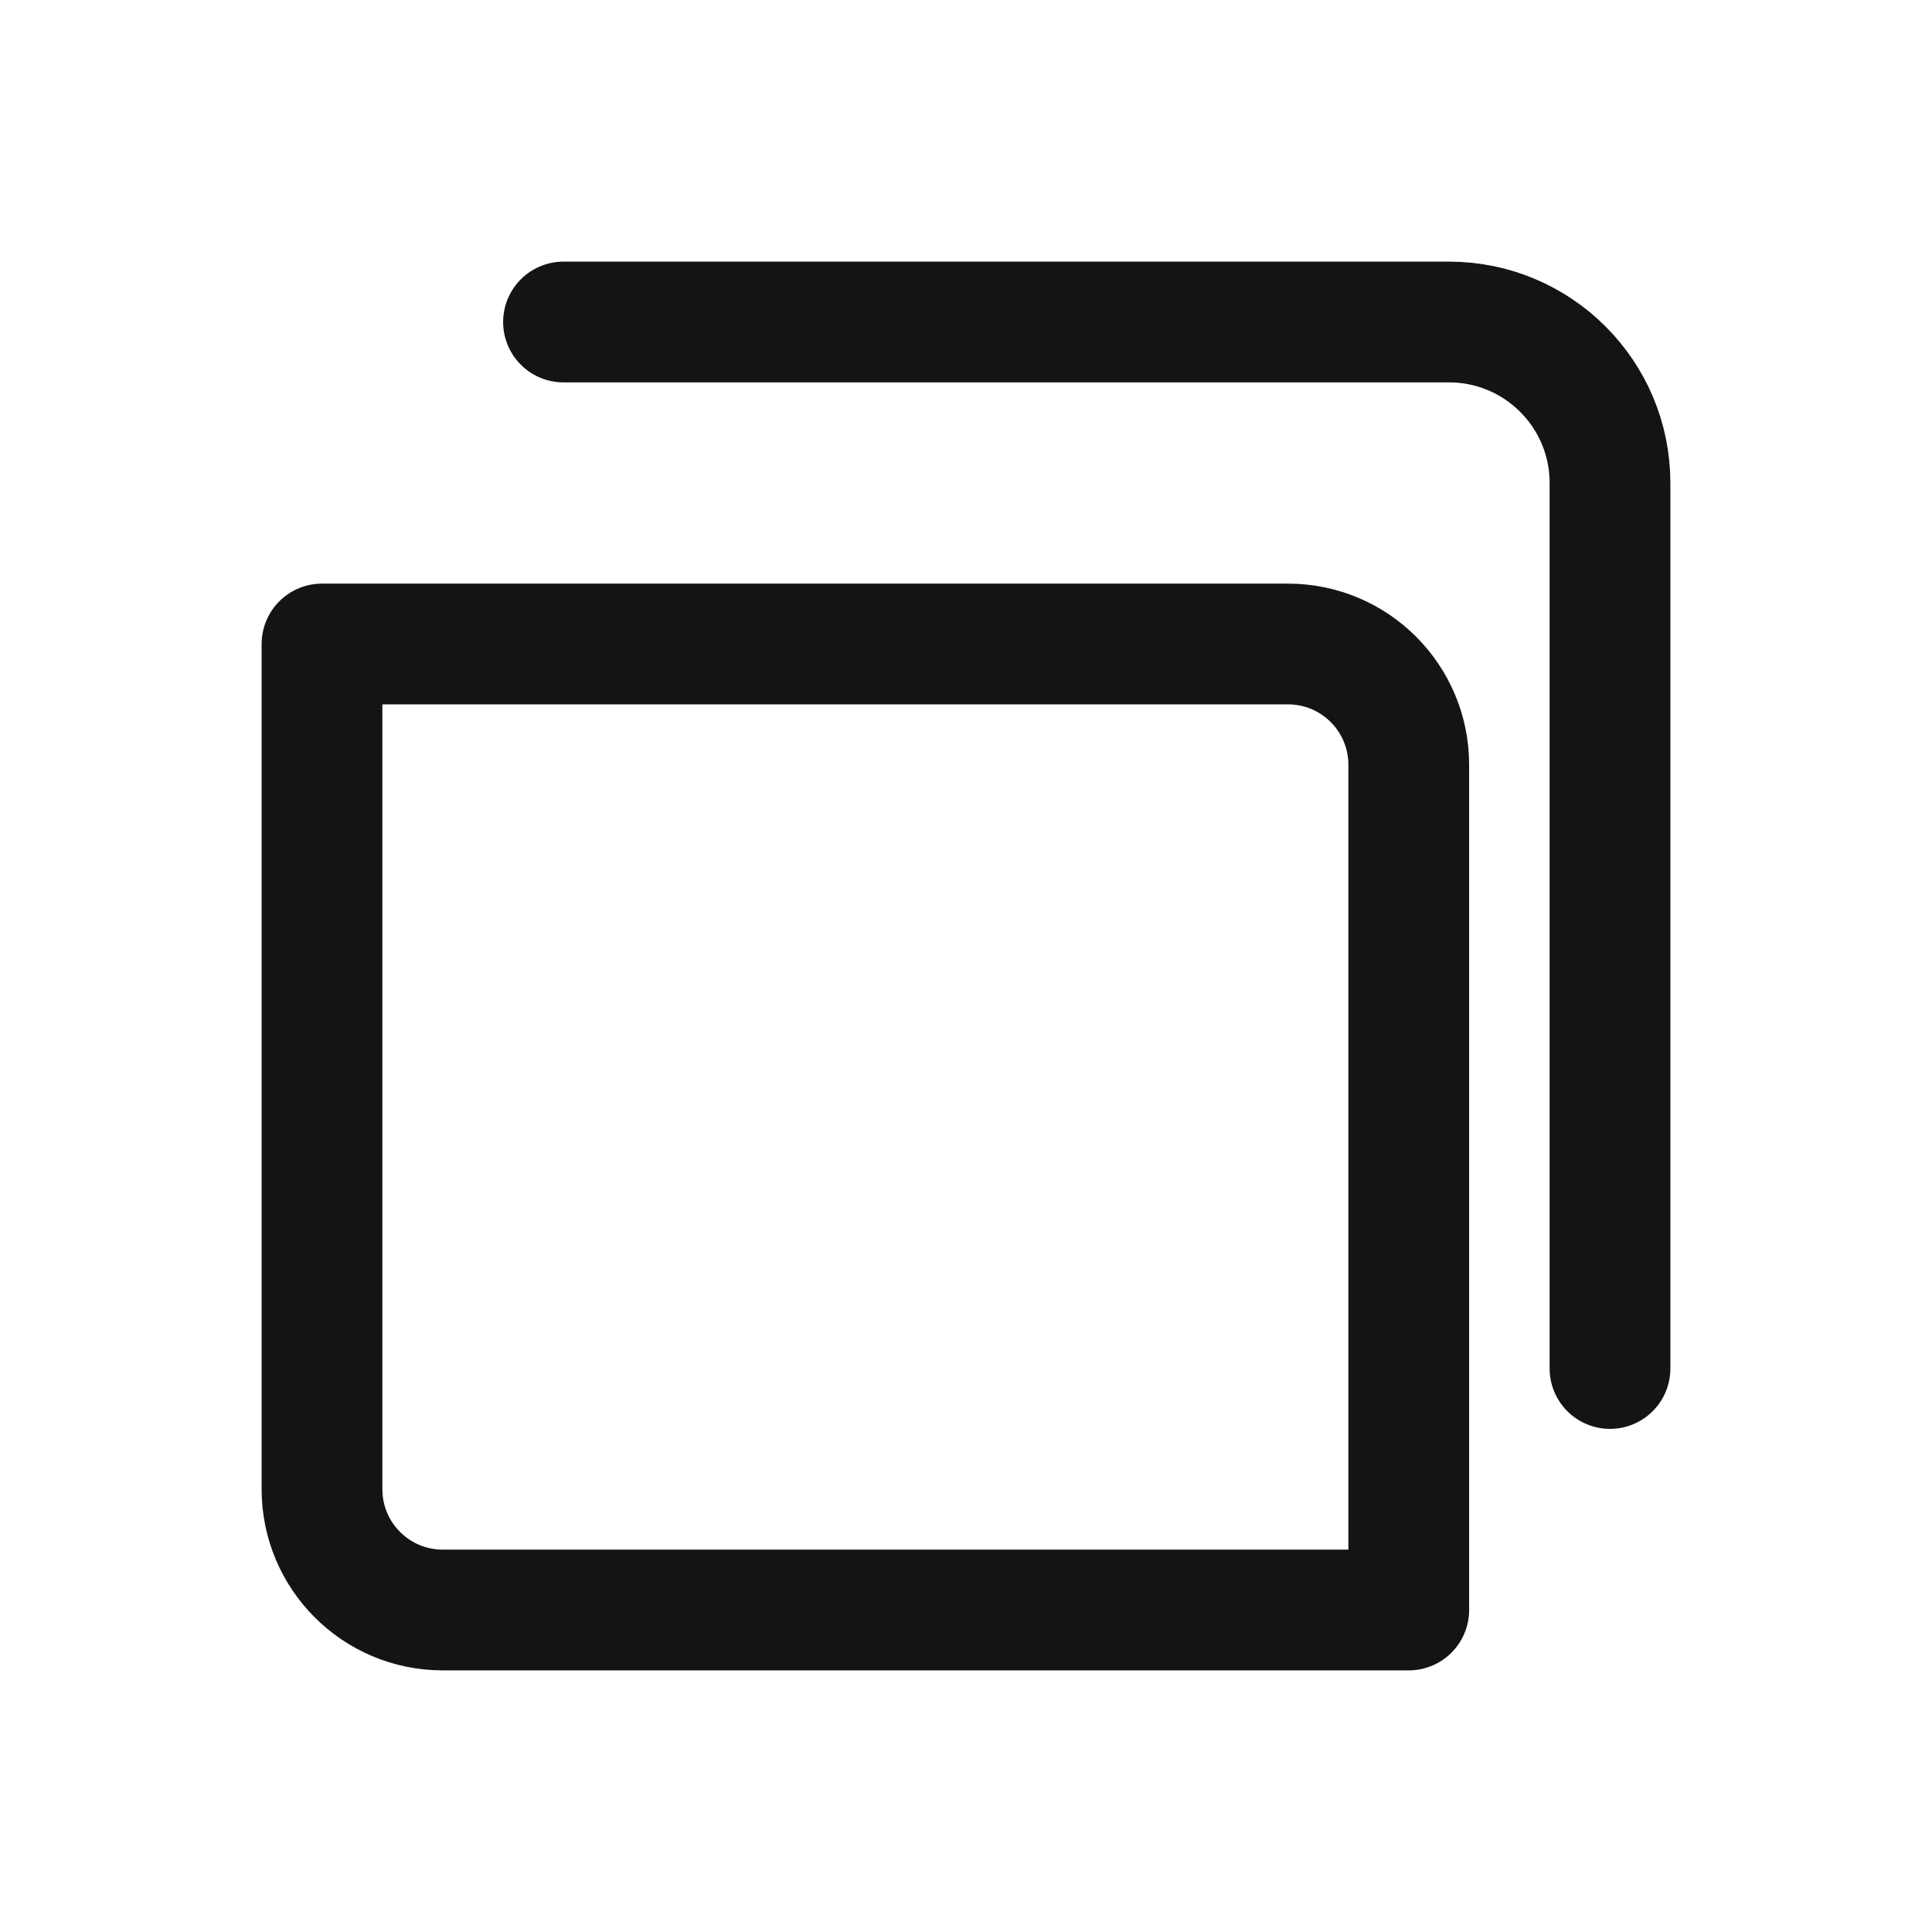
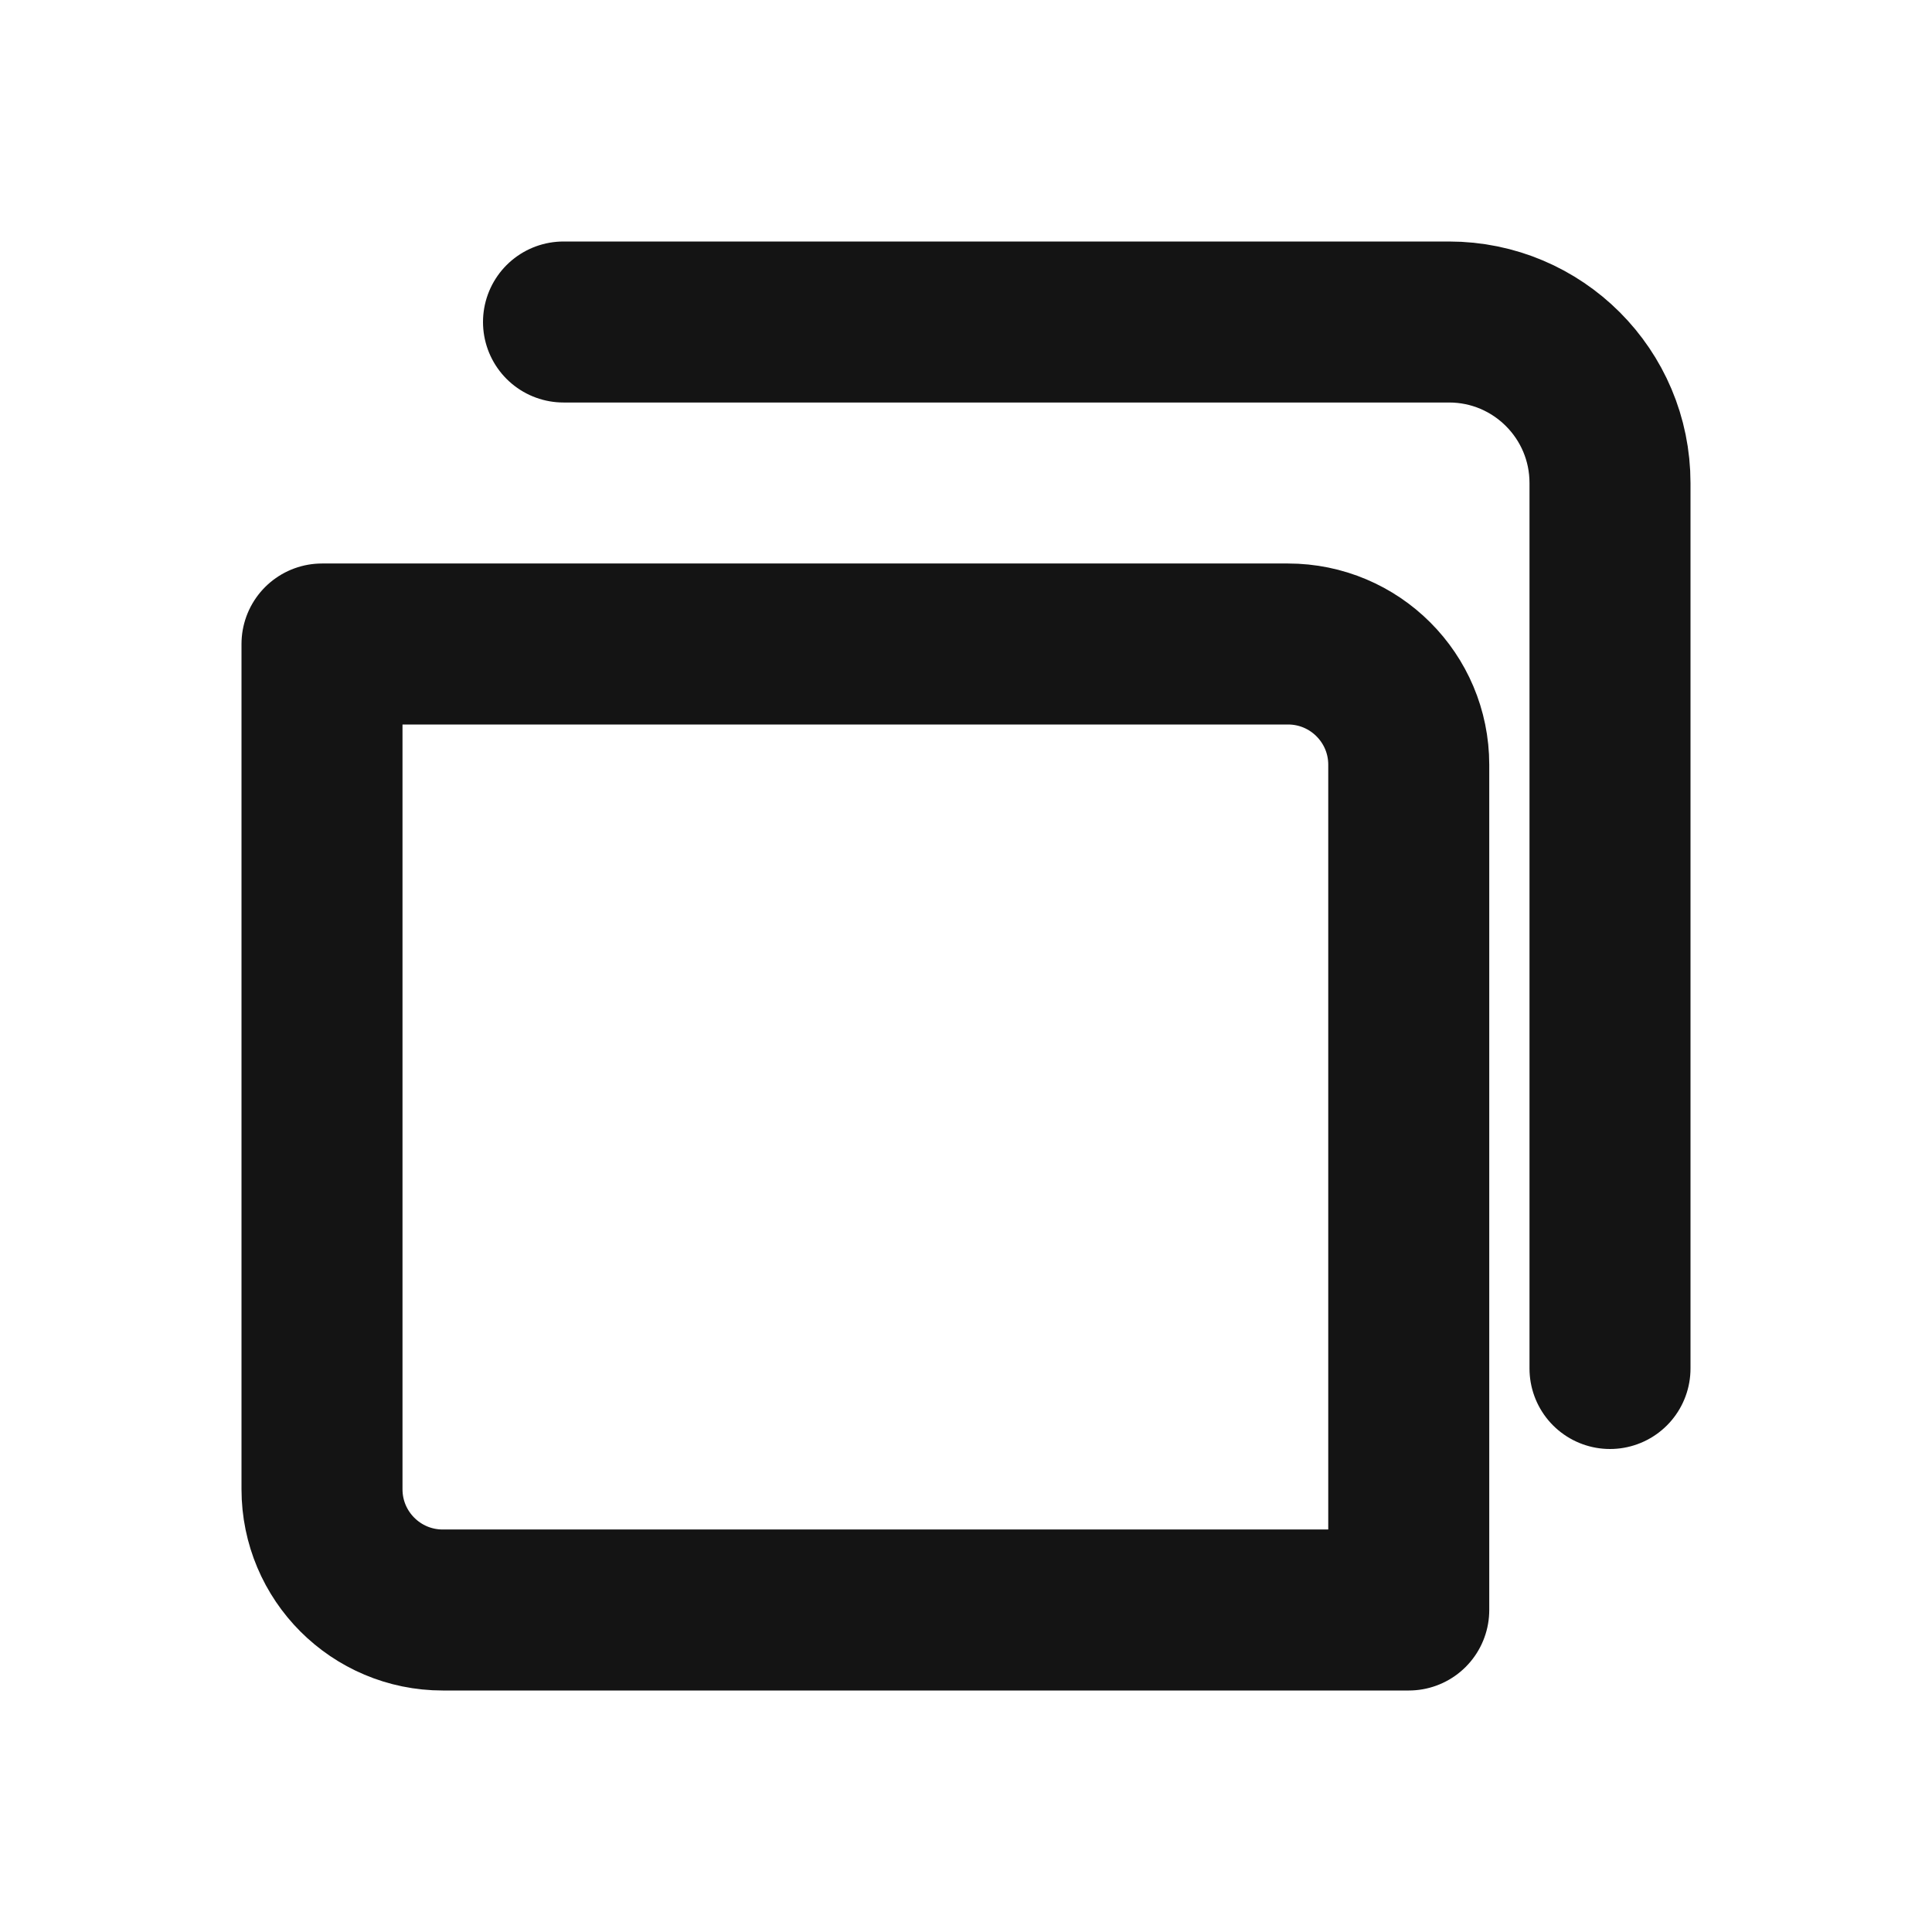
<svg xmlns="http://www.w3.org/2000/svg" viewBox="0 0 24 24">
-   <path d="M7 4 h11 a2 2 0 0 1 2 2 v11 M4 8 h12 a1.5 1.5 0 0 1 1.5 1.5 V20 H5.5 A1.5 1.5 0 0 1 4 18.5 Z" fill="none" stroke="#141414" stroke-width="1.5" stroke-linecap="round" stroke-linejoin="round" />
+   <path d="M7 4 h11 a2 2 0 0 1 2 2 v11 M4 8 h12 a1.5 1.5 0 0 1 1.5 1.5 V20 H5.5 A1.5 1.5 0 0 1 4 18.5 Z" fill="none" stroke="#141414" stroke-width="2.0" stroke-linecap="round" stroke-linejoin="round" />
</svg>
